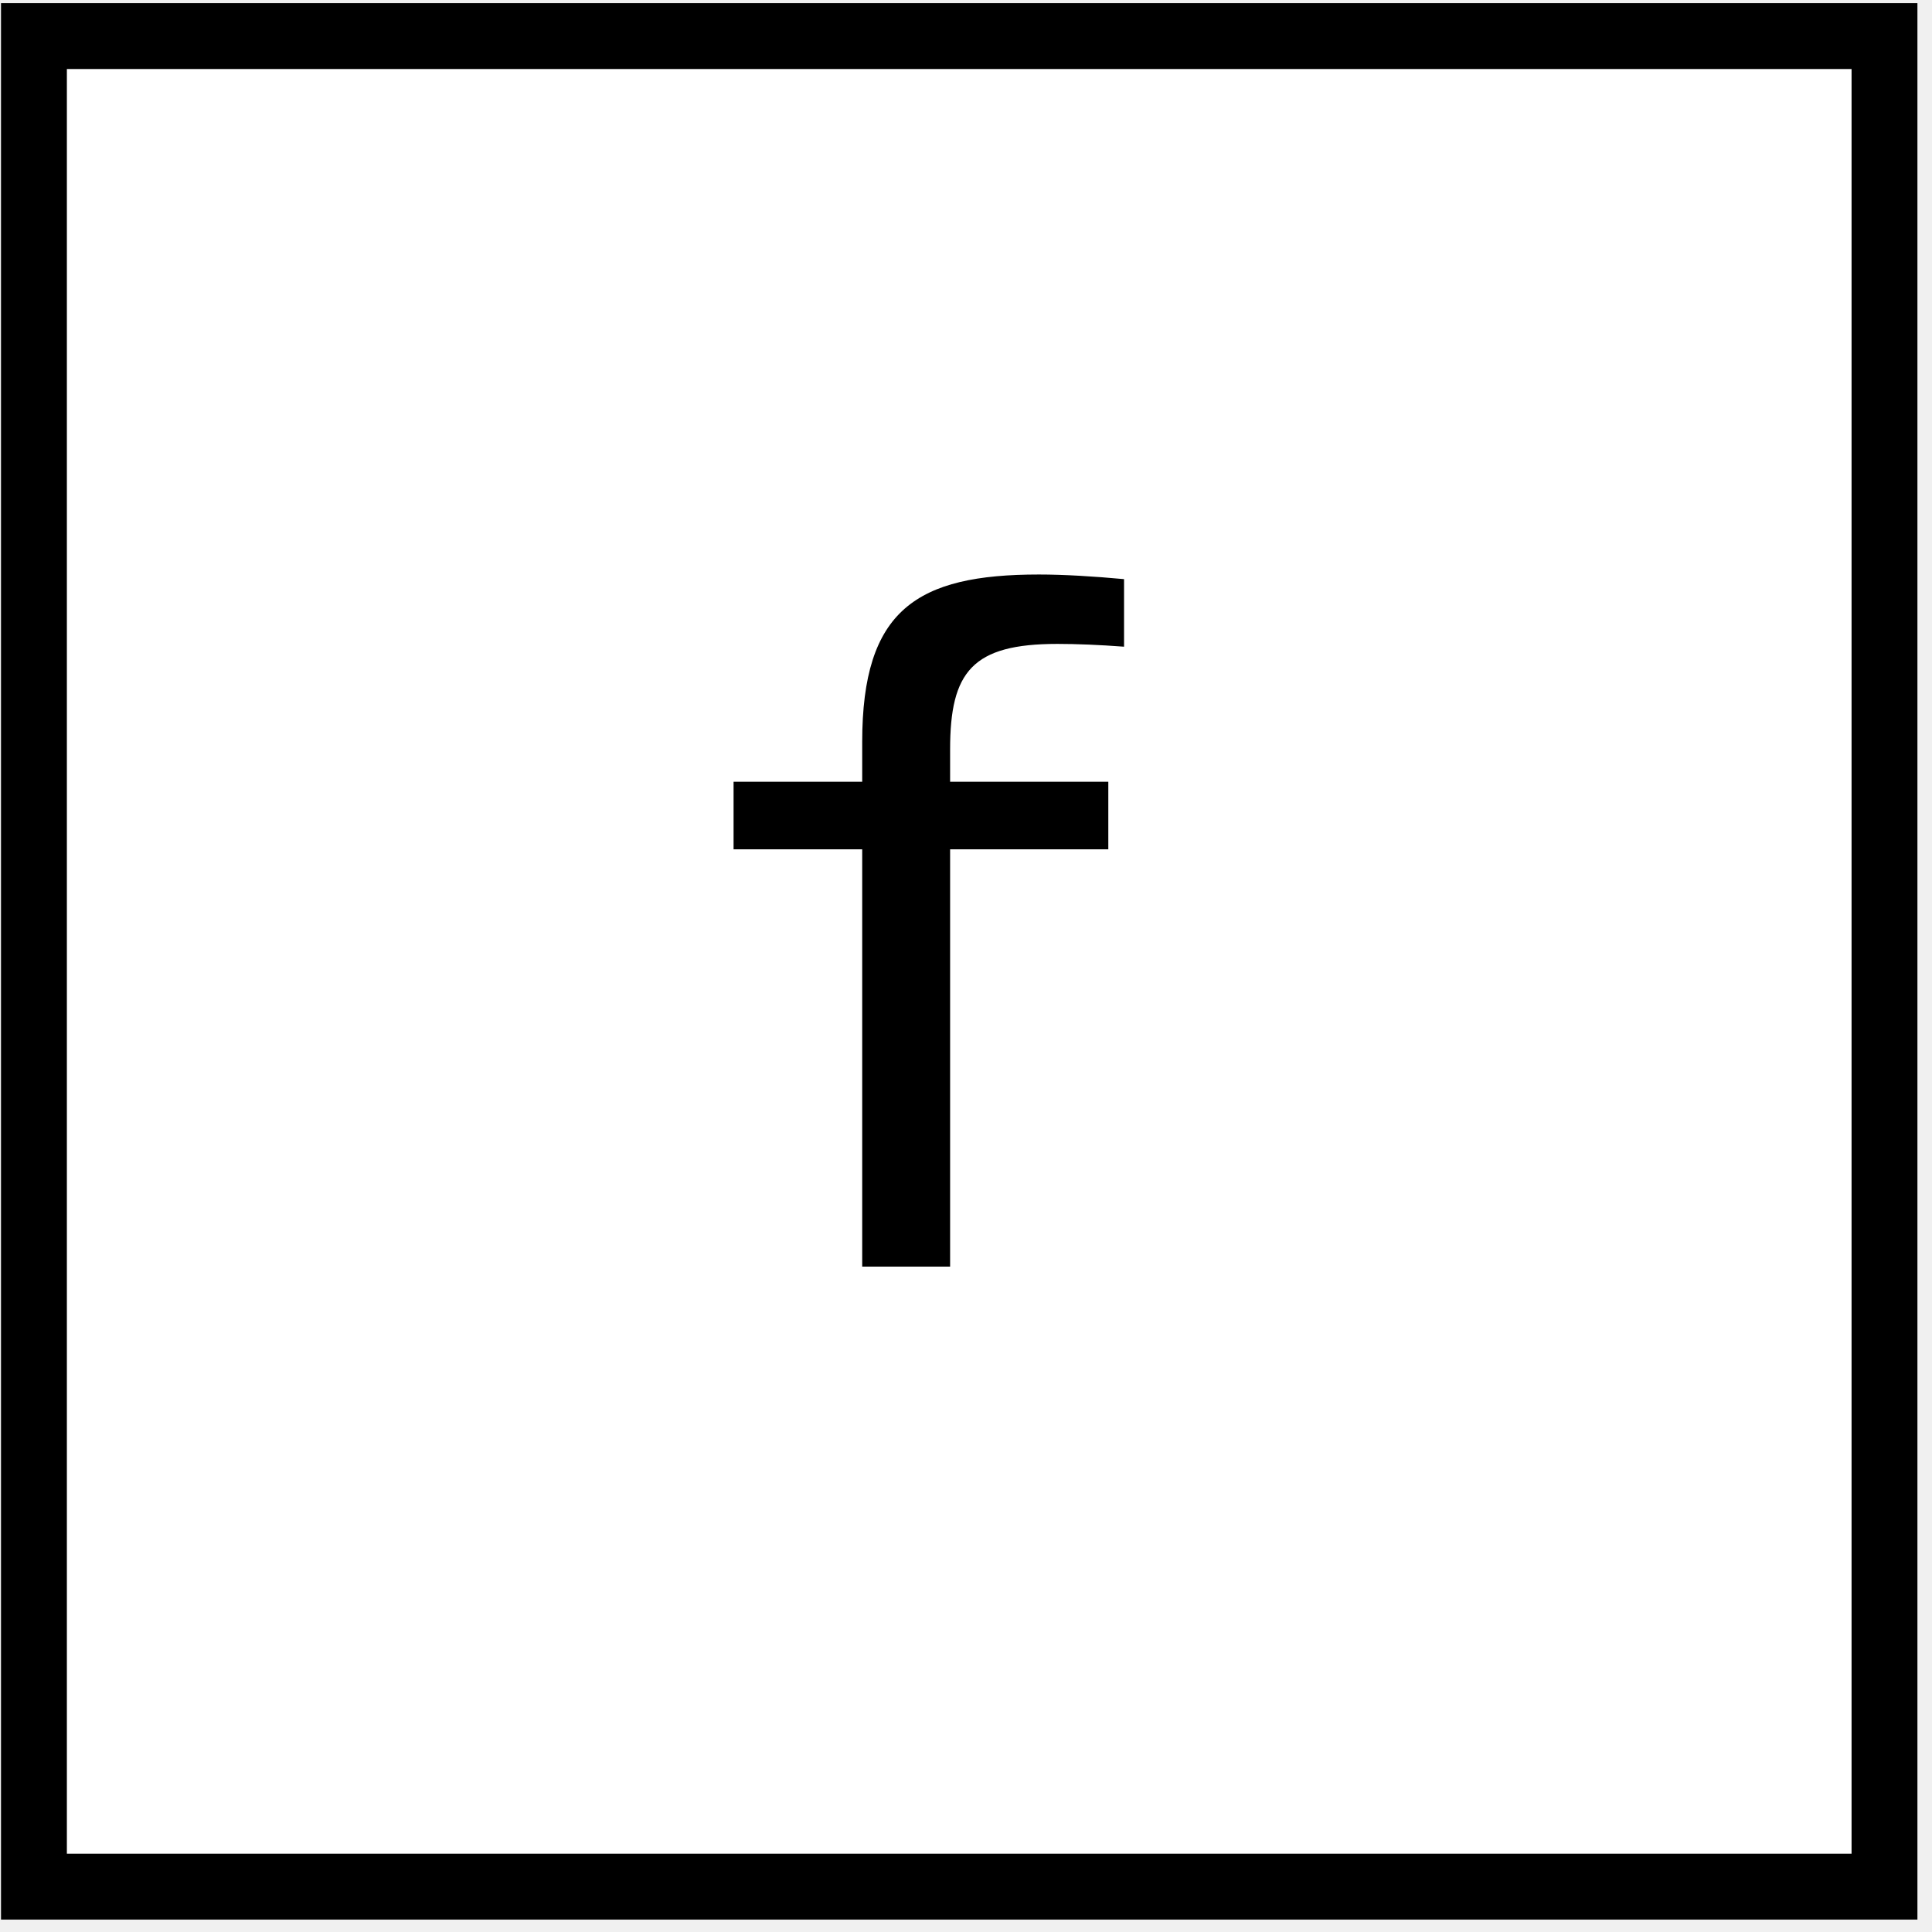
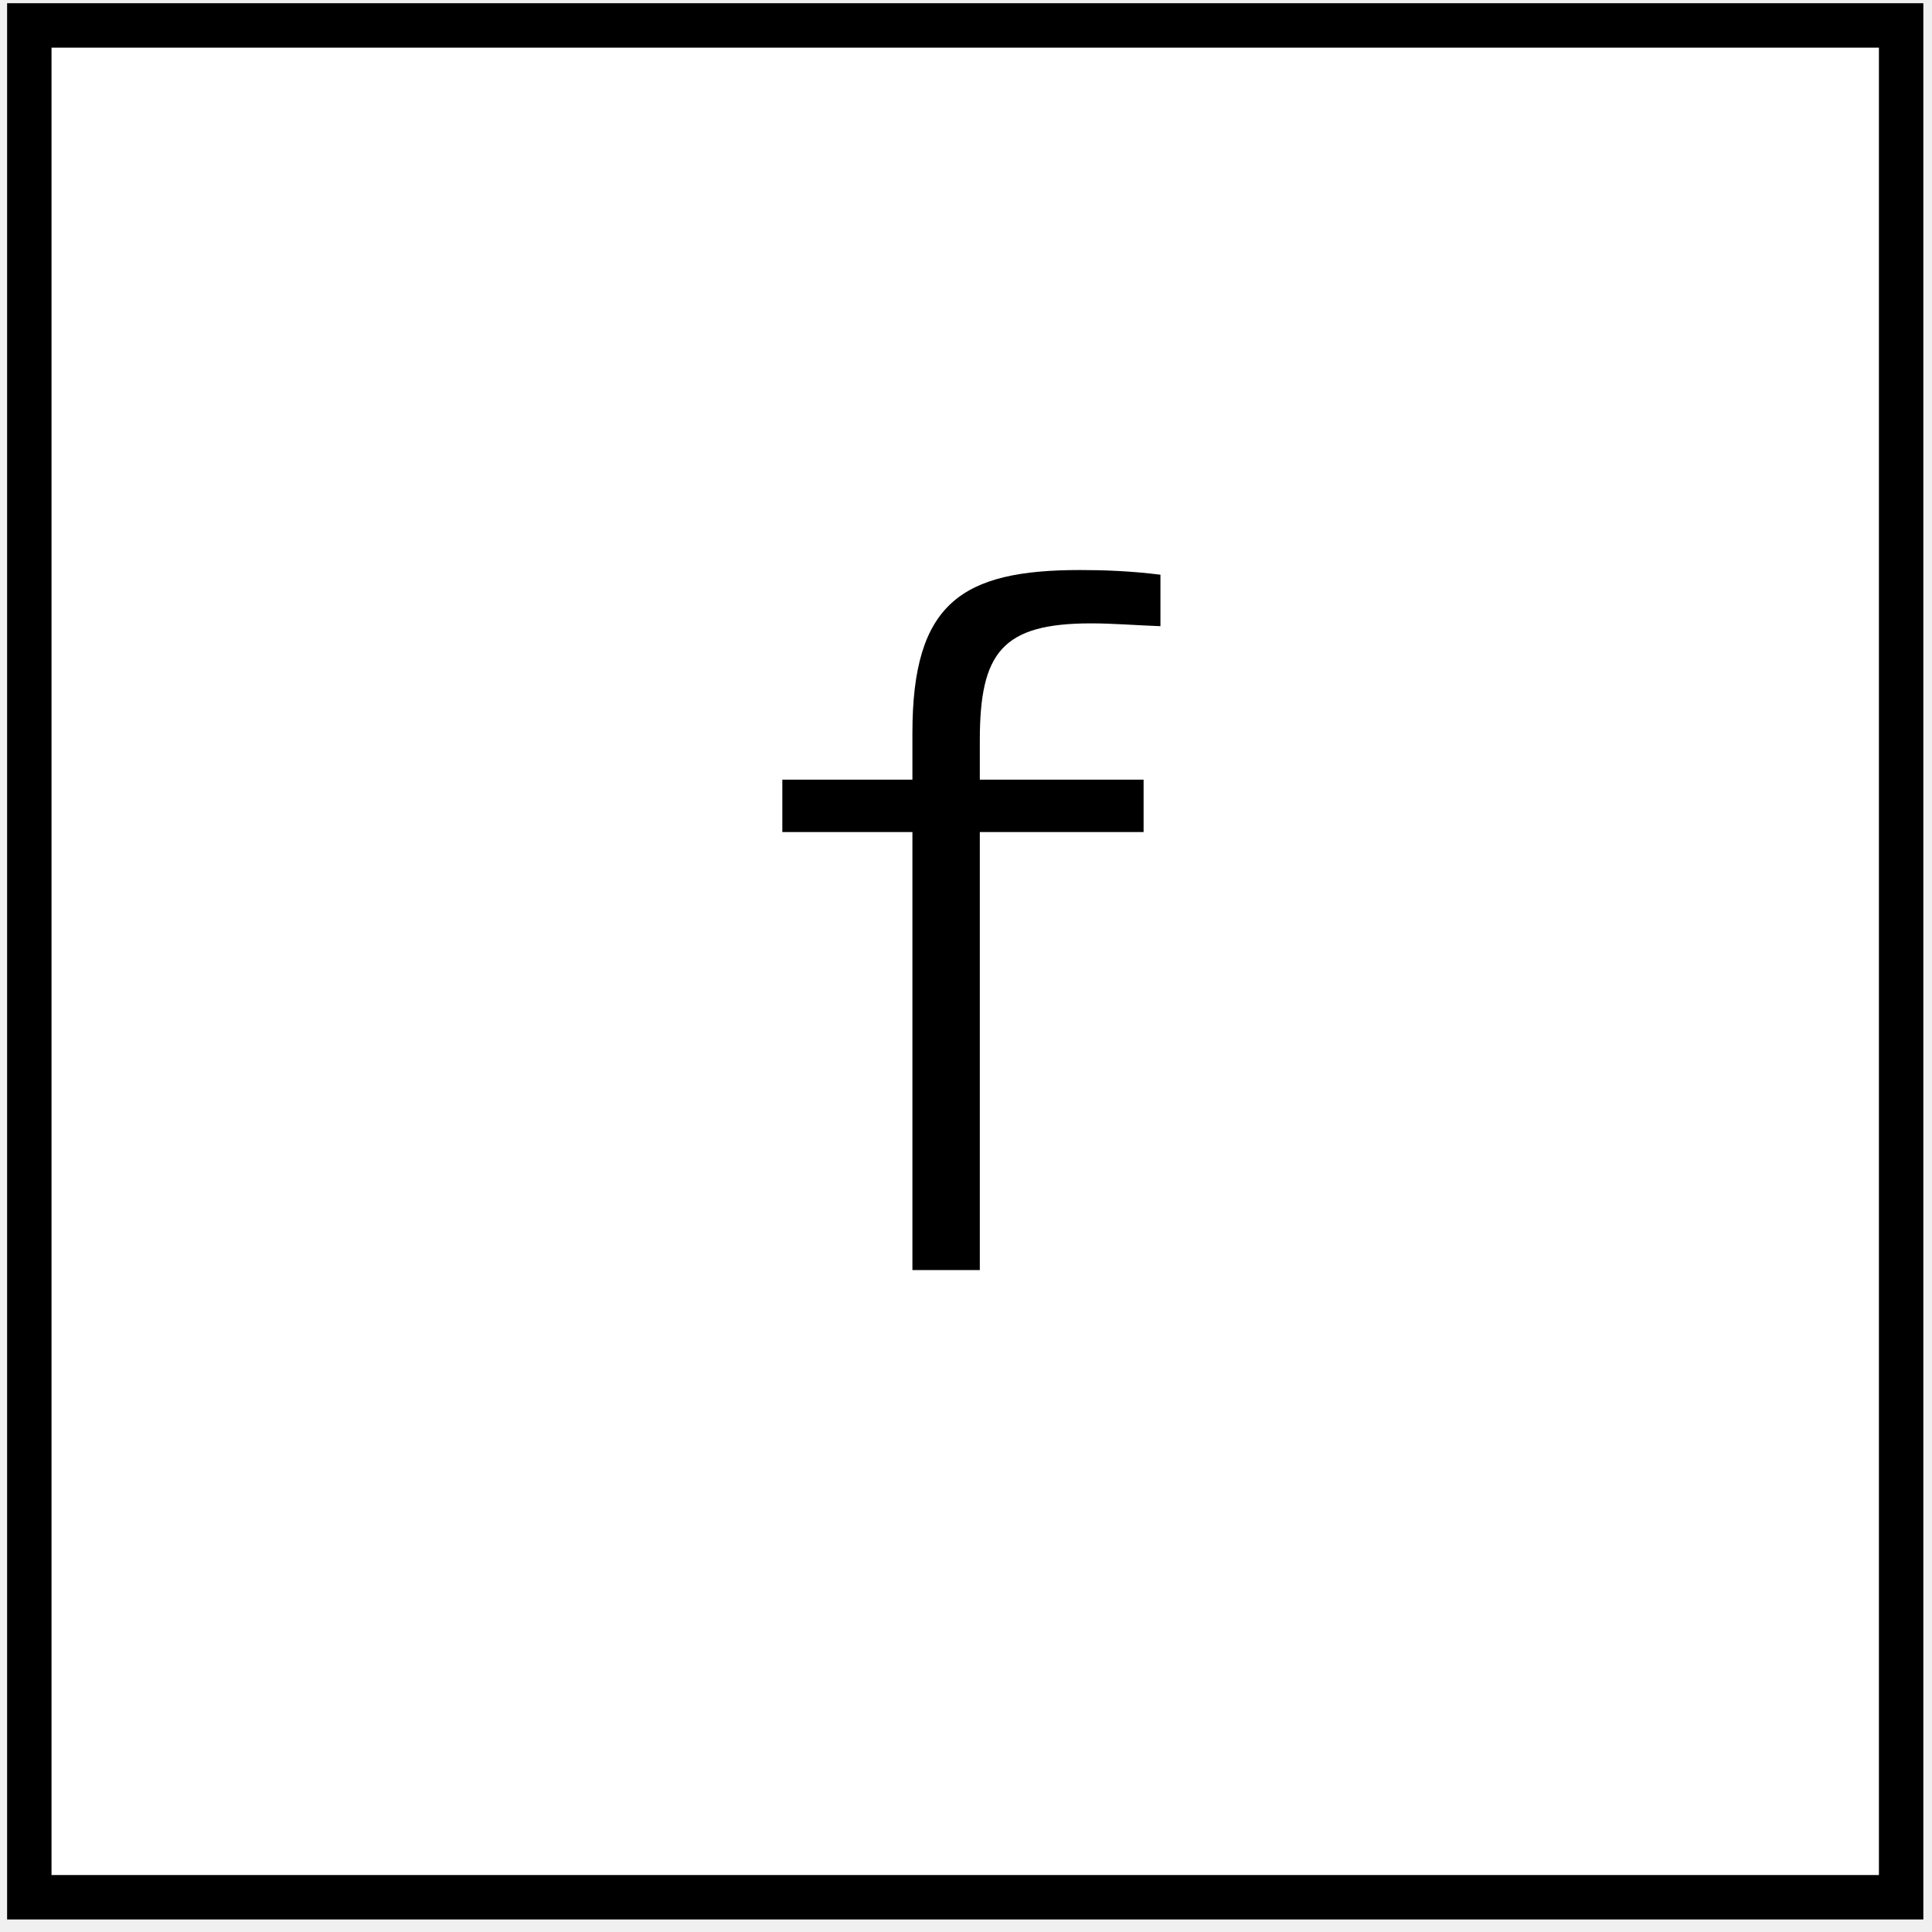
- <svg xmlns="http://www.w3.org/2000/svg" width="100%" height="100%" viewBox="0 0 88 88" fill="none">
-   <rect x="1.546" y="1.644" width="84.29" height="84.29" fill="white" stroke="black" stroke-width="3" />
-   <path d="M48.164 29.329C49.049 29.329 50.061 29.371 51.199 29.456V26.379C49.85 26.253 48.459 26.168 47.321 26.168C41.758 26.168 39.272 27.77 39.272 33.796V35.609H33.413V38.685H39.272V57.693H43.276V38.685H50.482V35.609H43.276V34.134C43.276 30.593 44.287 29.329 48.164 29.329Z" fill="black" />
+ <svg xmlns="http://www.w3.org/2000/svg" width="100%" height="100%" viewBox="0 0 87 87" fill="none">
+   <rect x="1.32" y="1.145" width="84.29" height="84.29" fill="white" stroke="black" stroke-width="2" />
+   <path d="M49.137 28.071C50.106 28.071 51.118 28.155 52.256 28.198V25.88C50.907 25.711 49.685 25.669 48.632 25.669C43.321 25.669 41.087 27.144 41.087 33.002V35.109H35.229V37.469H41.087V57.193H44.122V37.469H51.497V35.109H44.122V33.339C44.122 29.378 45.133 28.071 49.137 28.071Z" fill="black" />
</svg>
